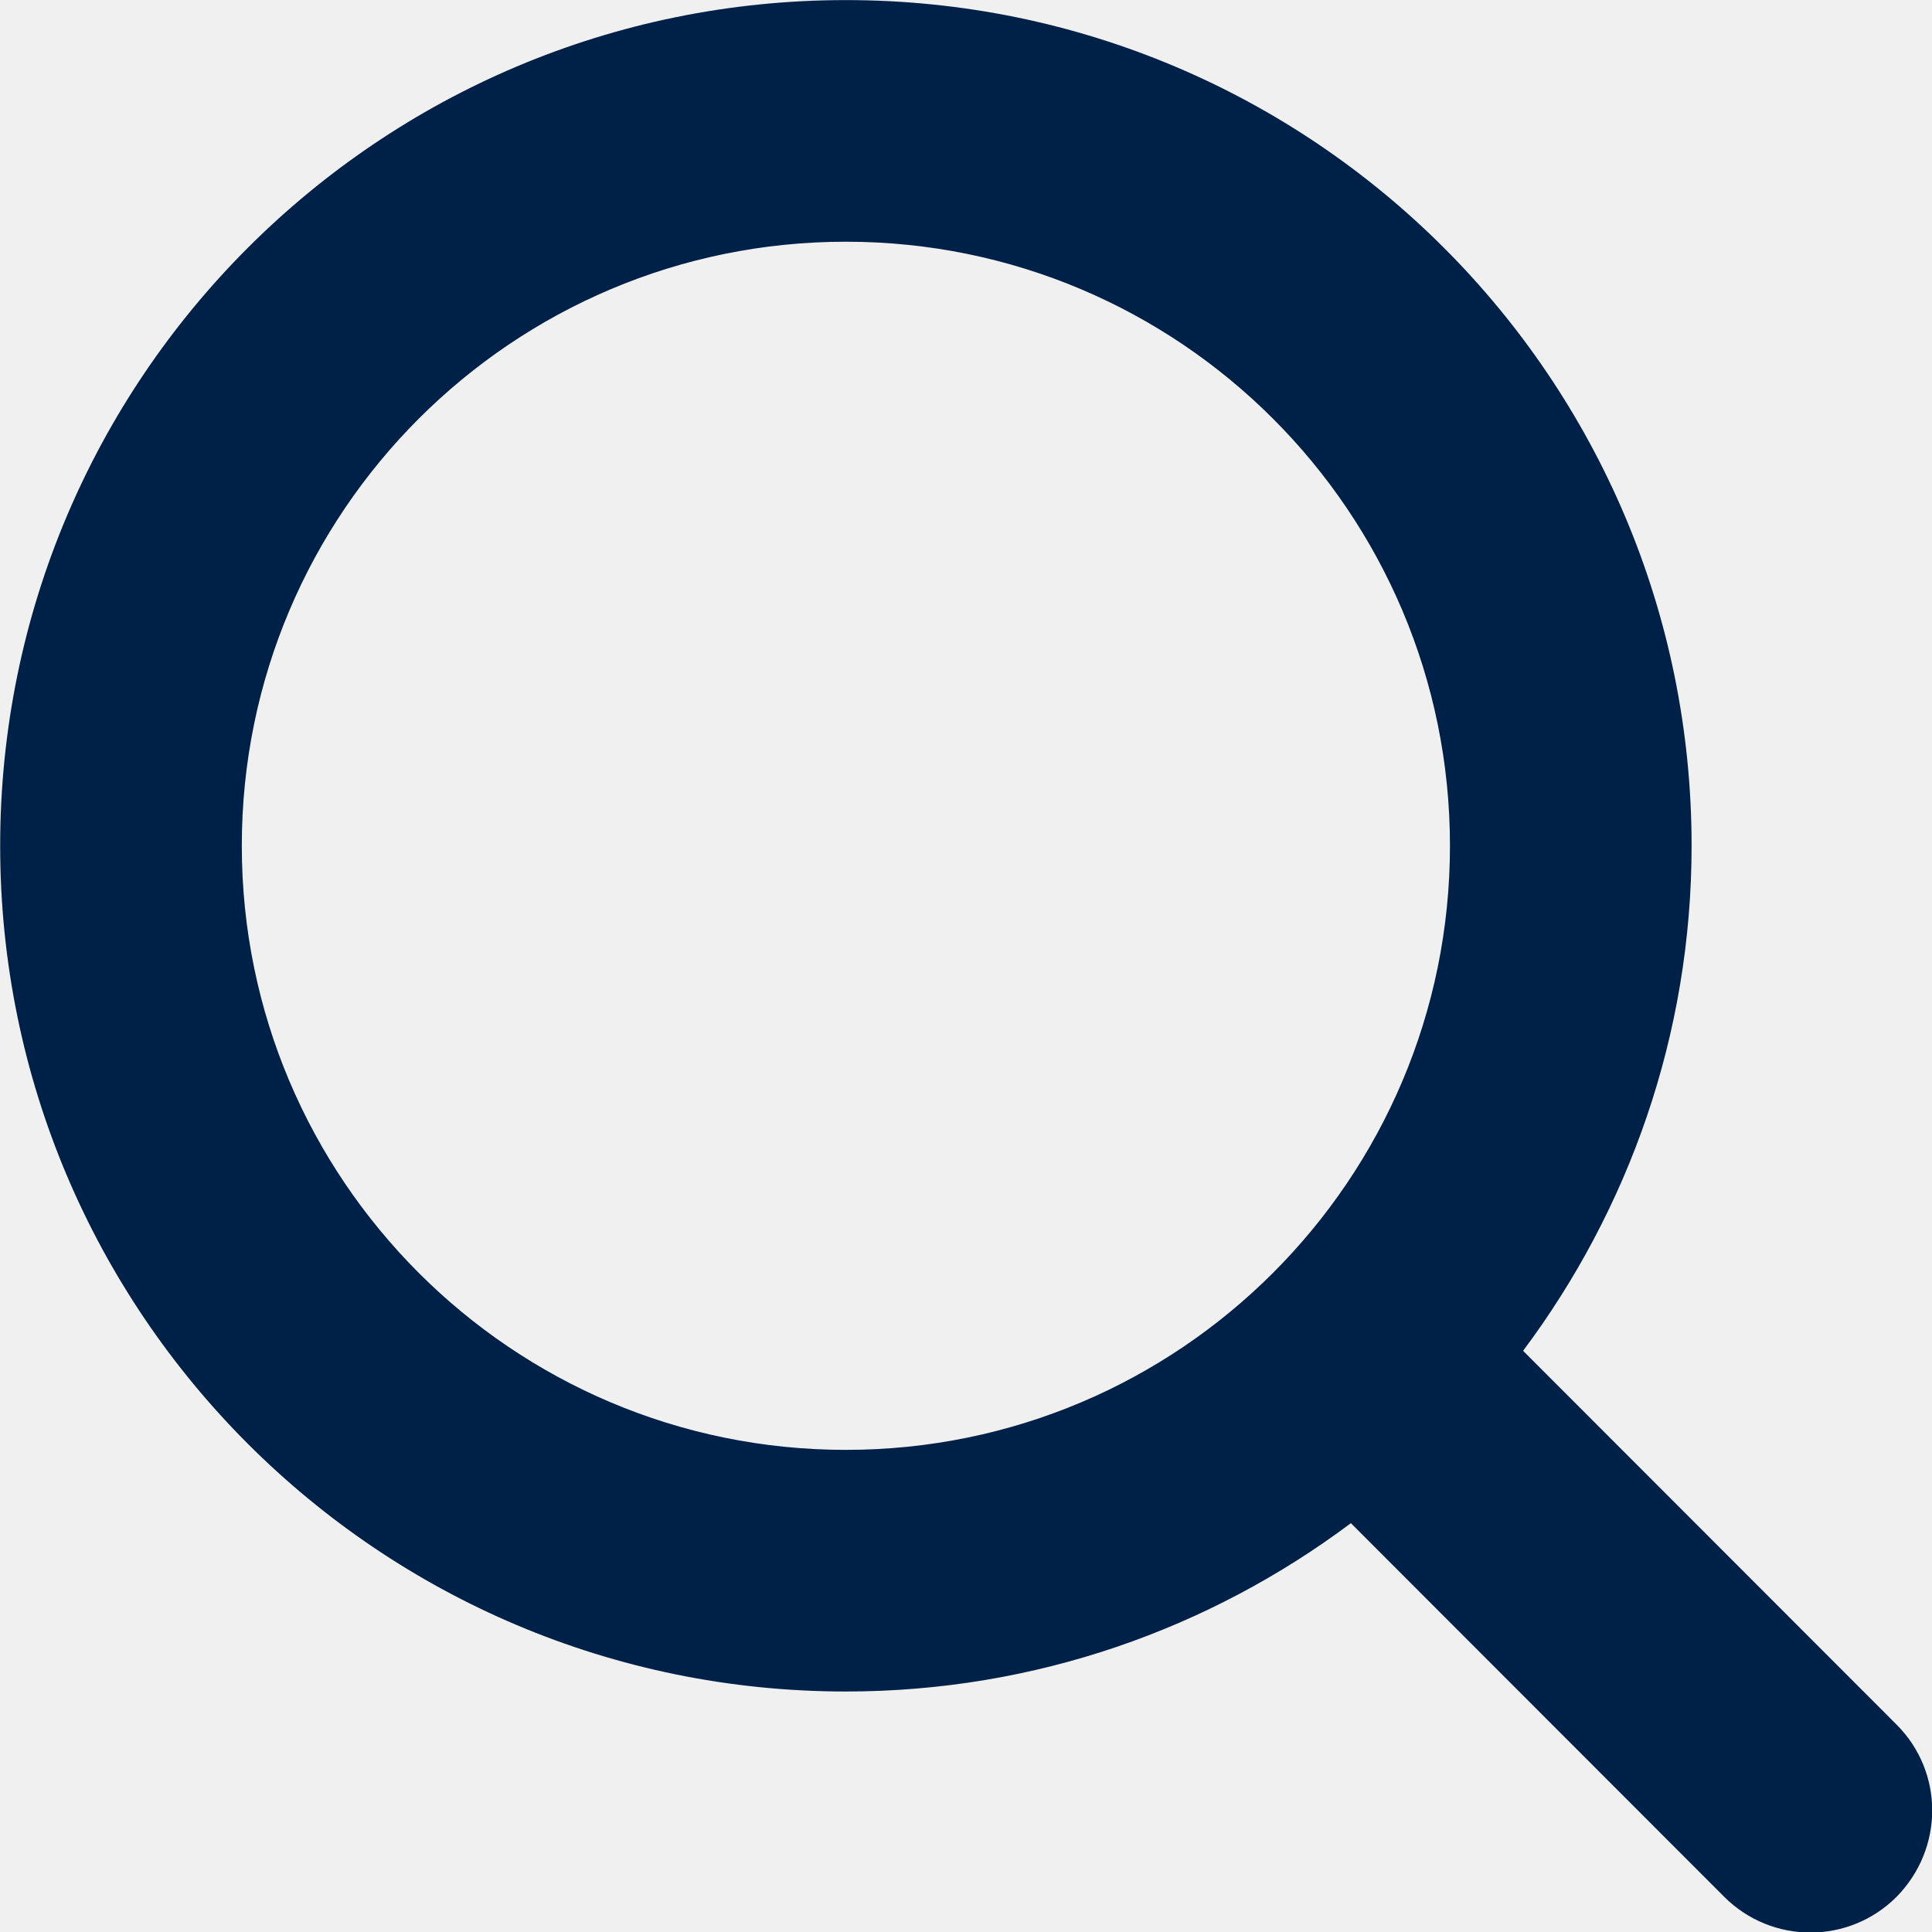
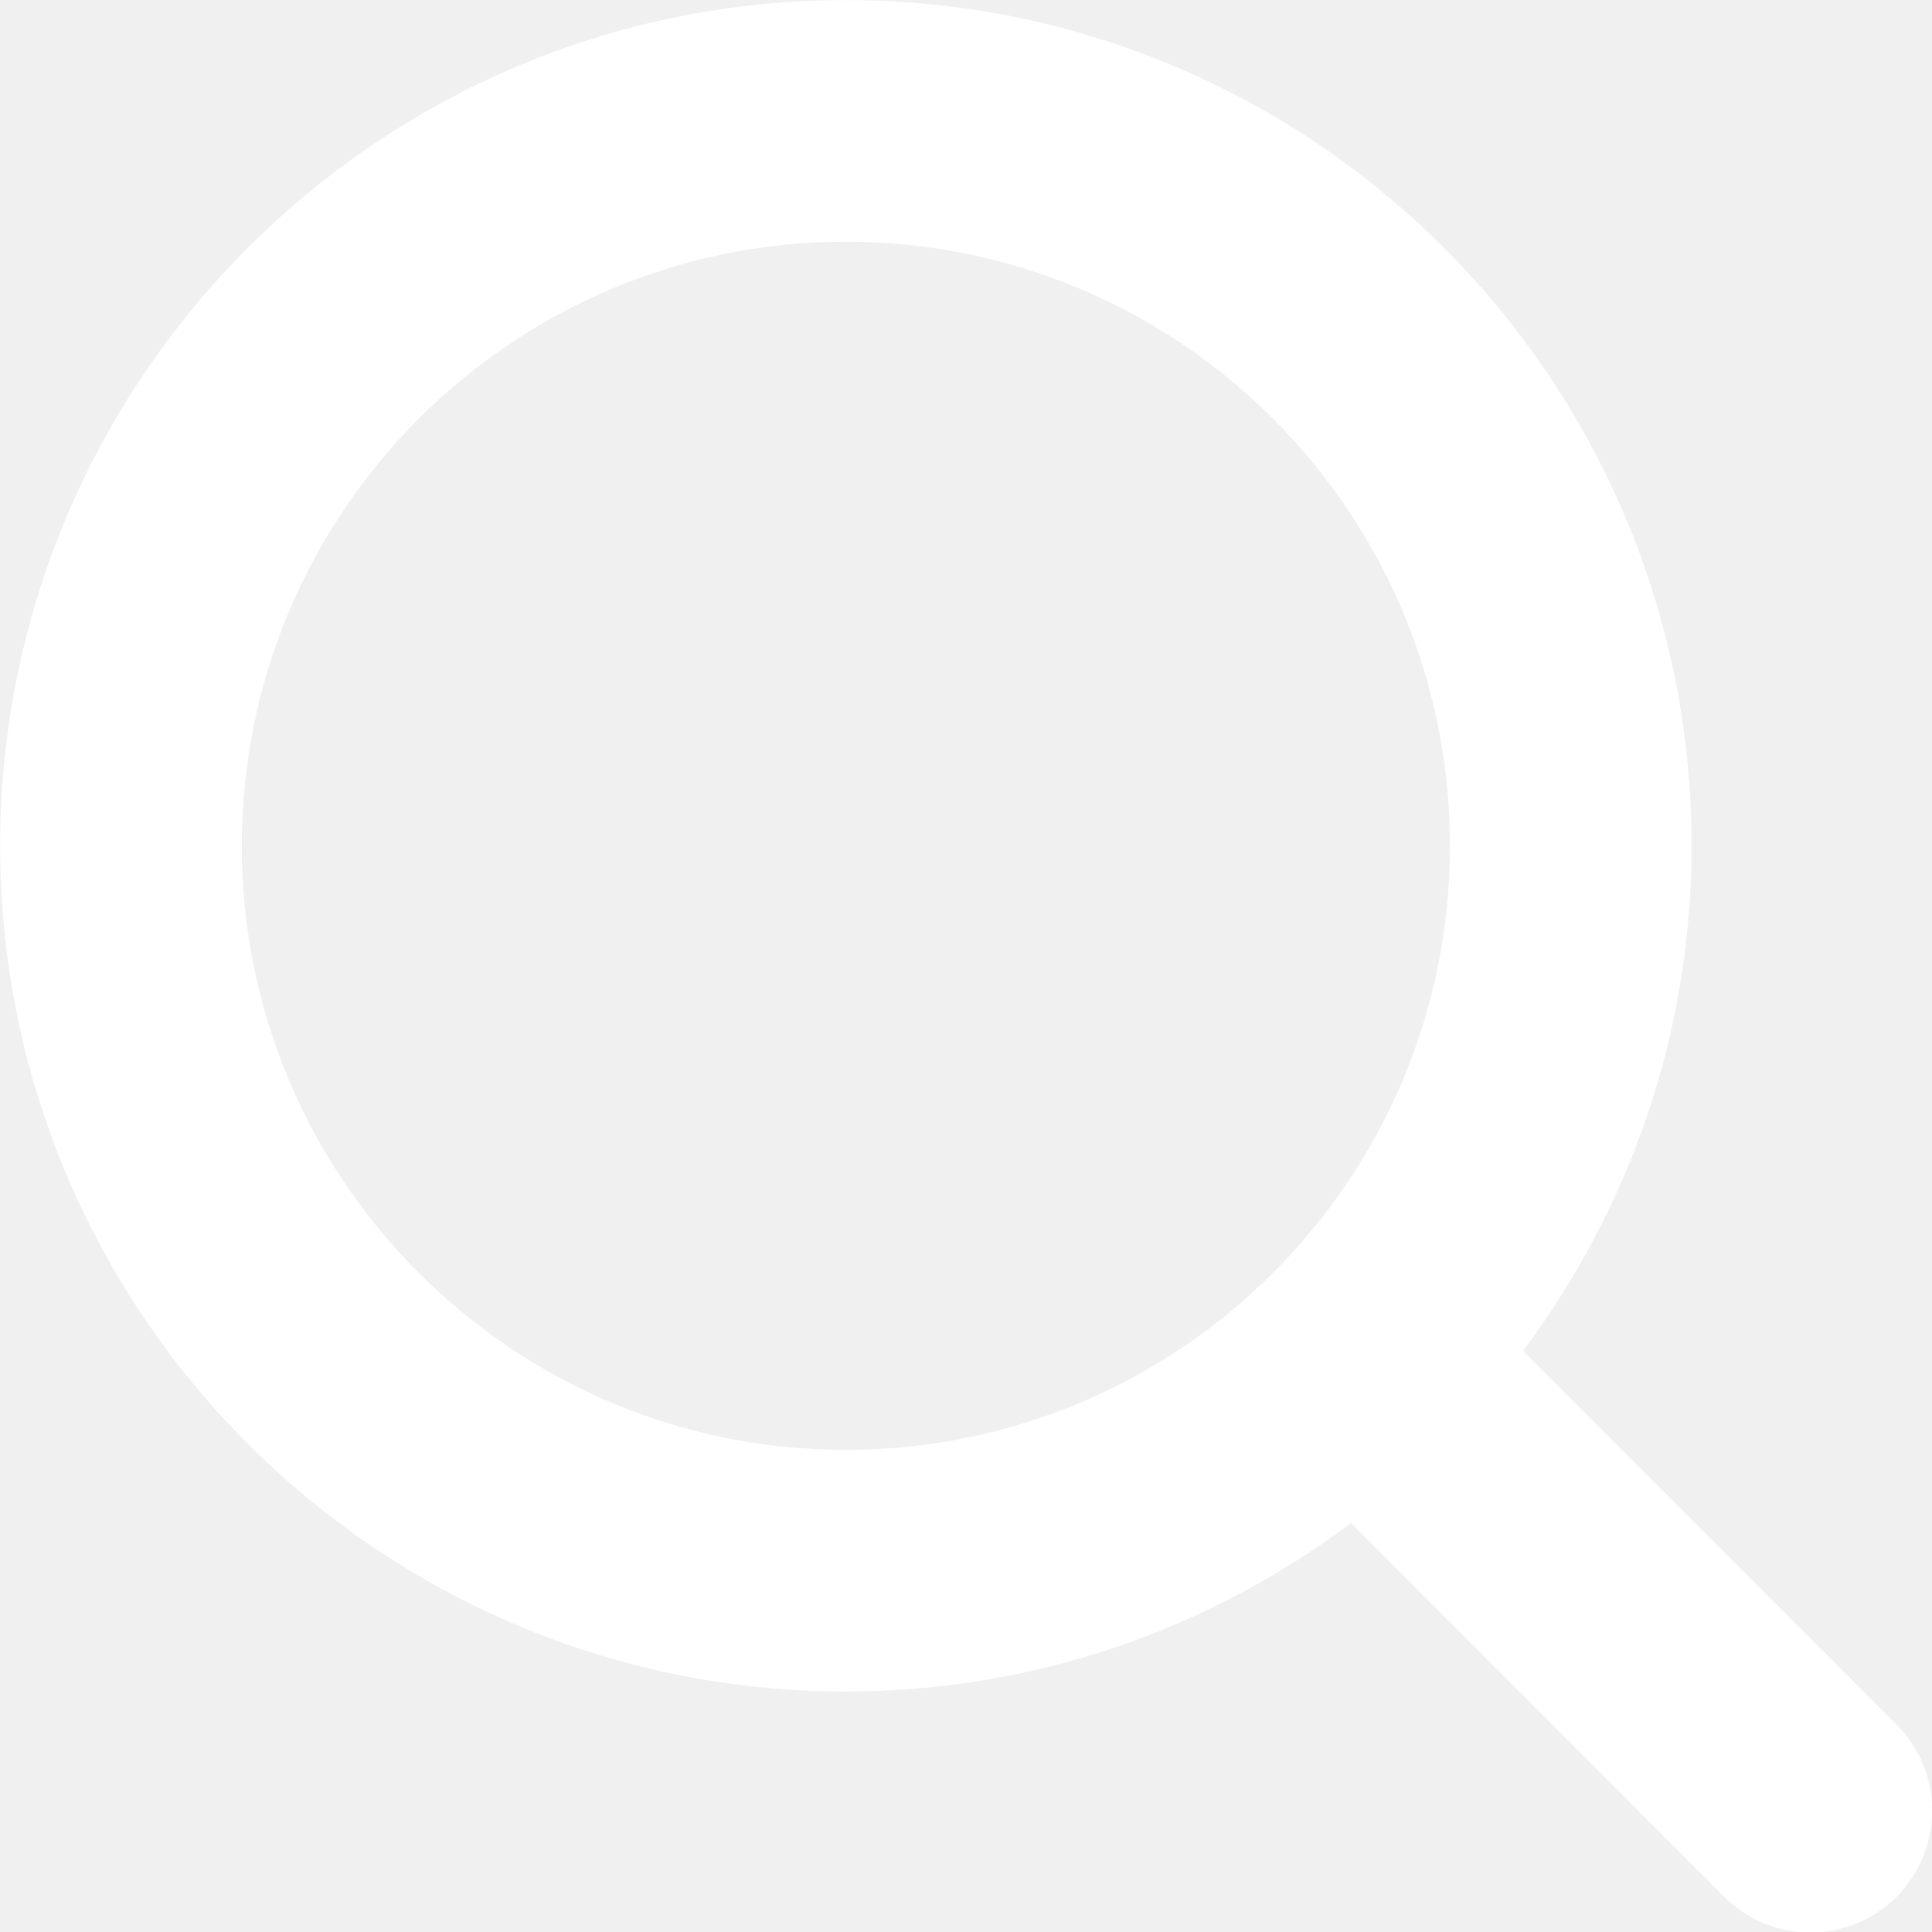
<svg xmlns="http://www.w3.org/2000/svg" width="100%" height="100%" viewBox="0 0 30 30" version="1.1" xml:space="preserve" style="fill-rule:evenodd;clip-rule:evenodd;stroke-linejoin:round;stroke-miterlimit:1.414;">
  <g transform="matrix(1,0,0,1,-4885,-27.5254)">
    <g transform="matrix(1,0,0,1,2660,-2.84217e-13)">
      <g id="Search-Icon" transform="matrix(1.25068,0,0,1.25068,1723.48,-3369.32)">
-         <path d="M424.544,2739.55C423.954,2740.14 422.997,2740.14 422.406,2739.55L417.77,2734.91C416.019,2736.22 413.854,2737 411.5,2737C405.701,2737 401,2732.3 401,2726.5C401,2720.7 405.701,2716 411.5,2716C417.299,2716 422,2720.7 422,2726.5C422,2728.85 421.216,2731.02 419.908,2732.77L424.544,2737.41C425.135,2738 425.135,2738.95 424.544,2739.55ZM411.5,2719C407.358,2719 404,2722.36 404,2726.5C404,2730.64 407.358,2734 411.5,2734C415.642,2734 419,2730.64 419,2726.5C419,2722.36 415.642,2719 411.5,2719Z" style="fill:rgb(0,33,71);" />
+         <path d="M424.544,2739.55C423.954,2740.14 422.997,2740.14 422.406,2739.55L417.77,2734.91C416.019,2736.22 413.854,2737 411.5,2737C405.701,2737 401,2732.3 401,2726.5C401,2720.7 405.701,2716 411.5,2716C417.299,2716 422,2720.7 422,2726.5C422,2728.85 421.216,2731.02 419.908,2732.77L424.544,2737.41C425.135,2738 425.135,2738.95 424.544,2739.55ZM411.5,2719C407.358,2719 404,2722.36 404,2726.5C404,2730.64 407.358,2734 411.5,2734C415.642,2734 419,2730.64 419,2726.5C419,2722.36 415.642,2719 411.5,2719Z" style="fill:#fff;" />
      </g>
    </g>
  </g>
</svg>
